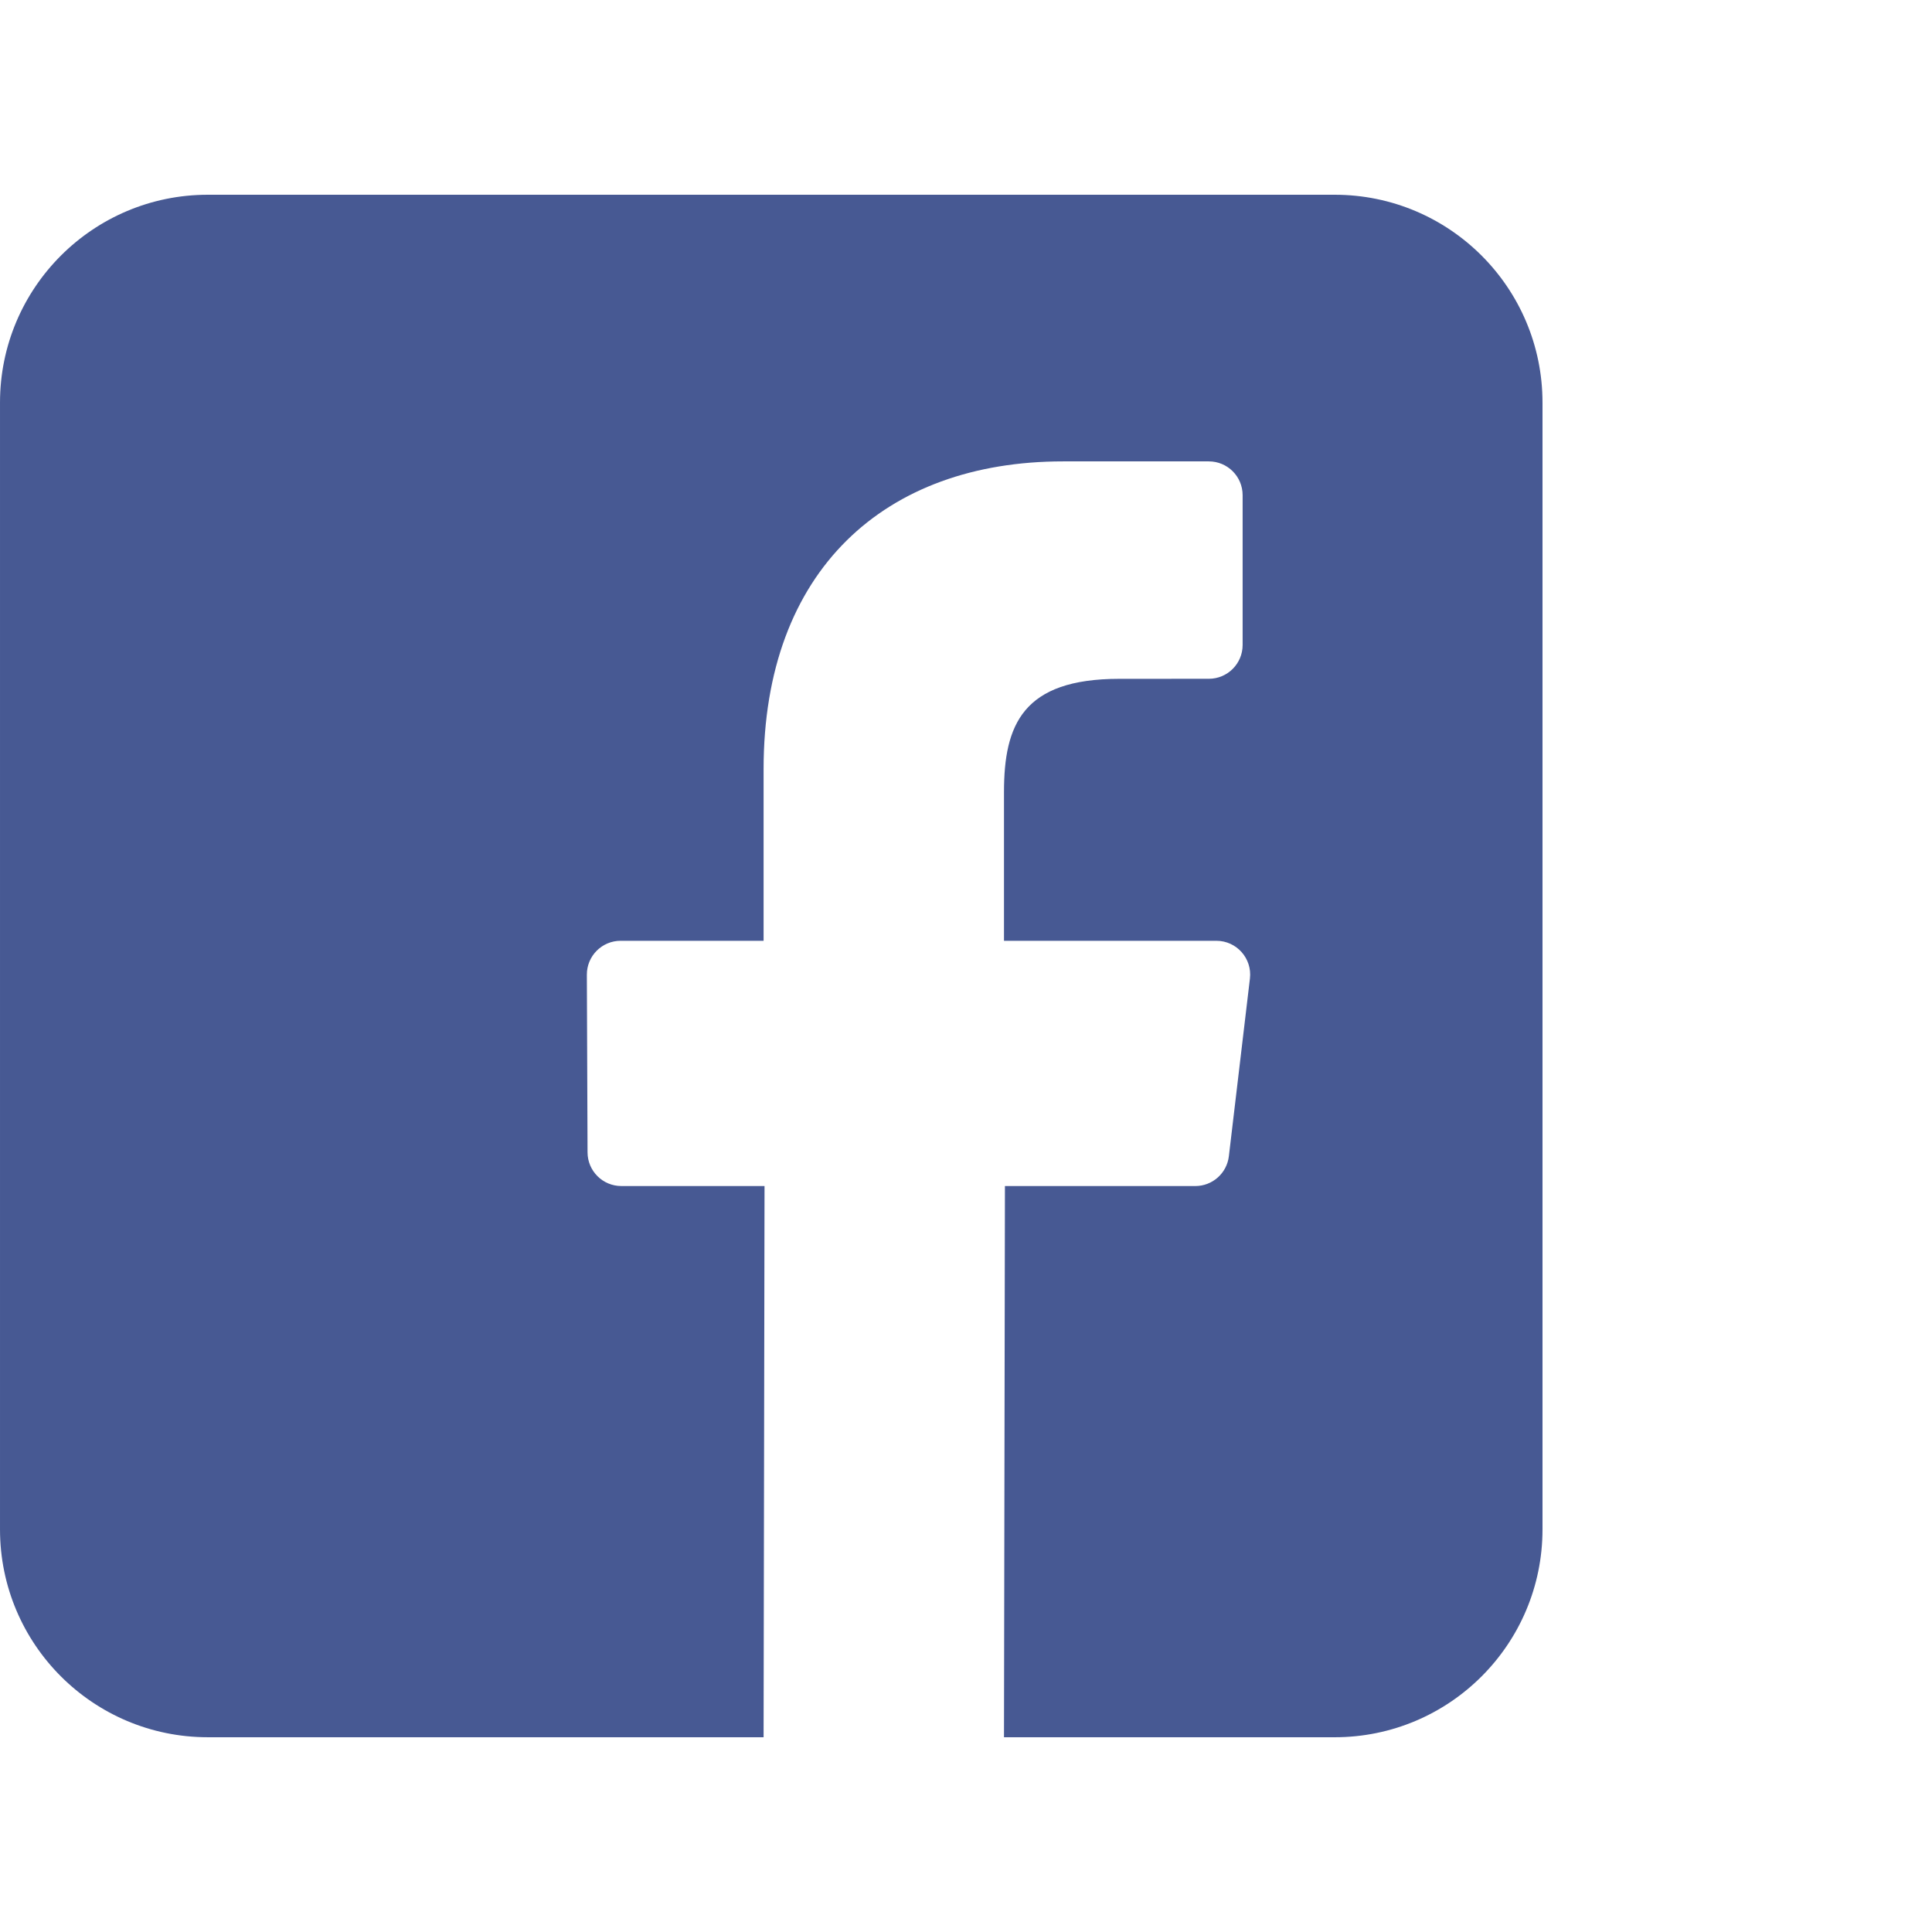
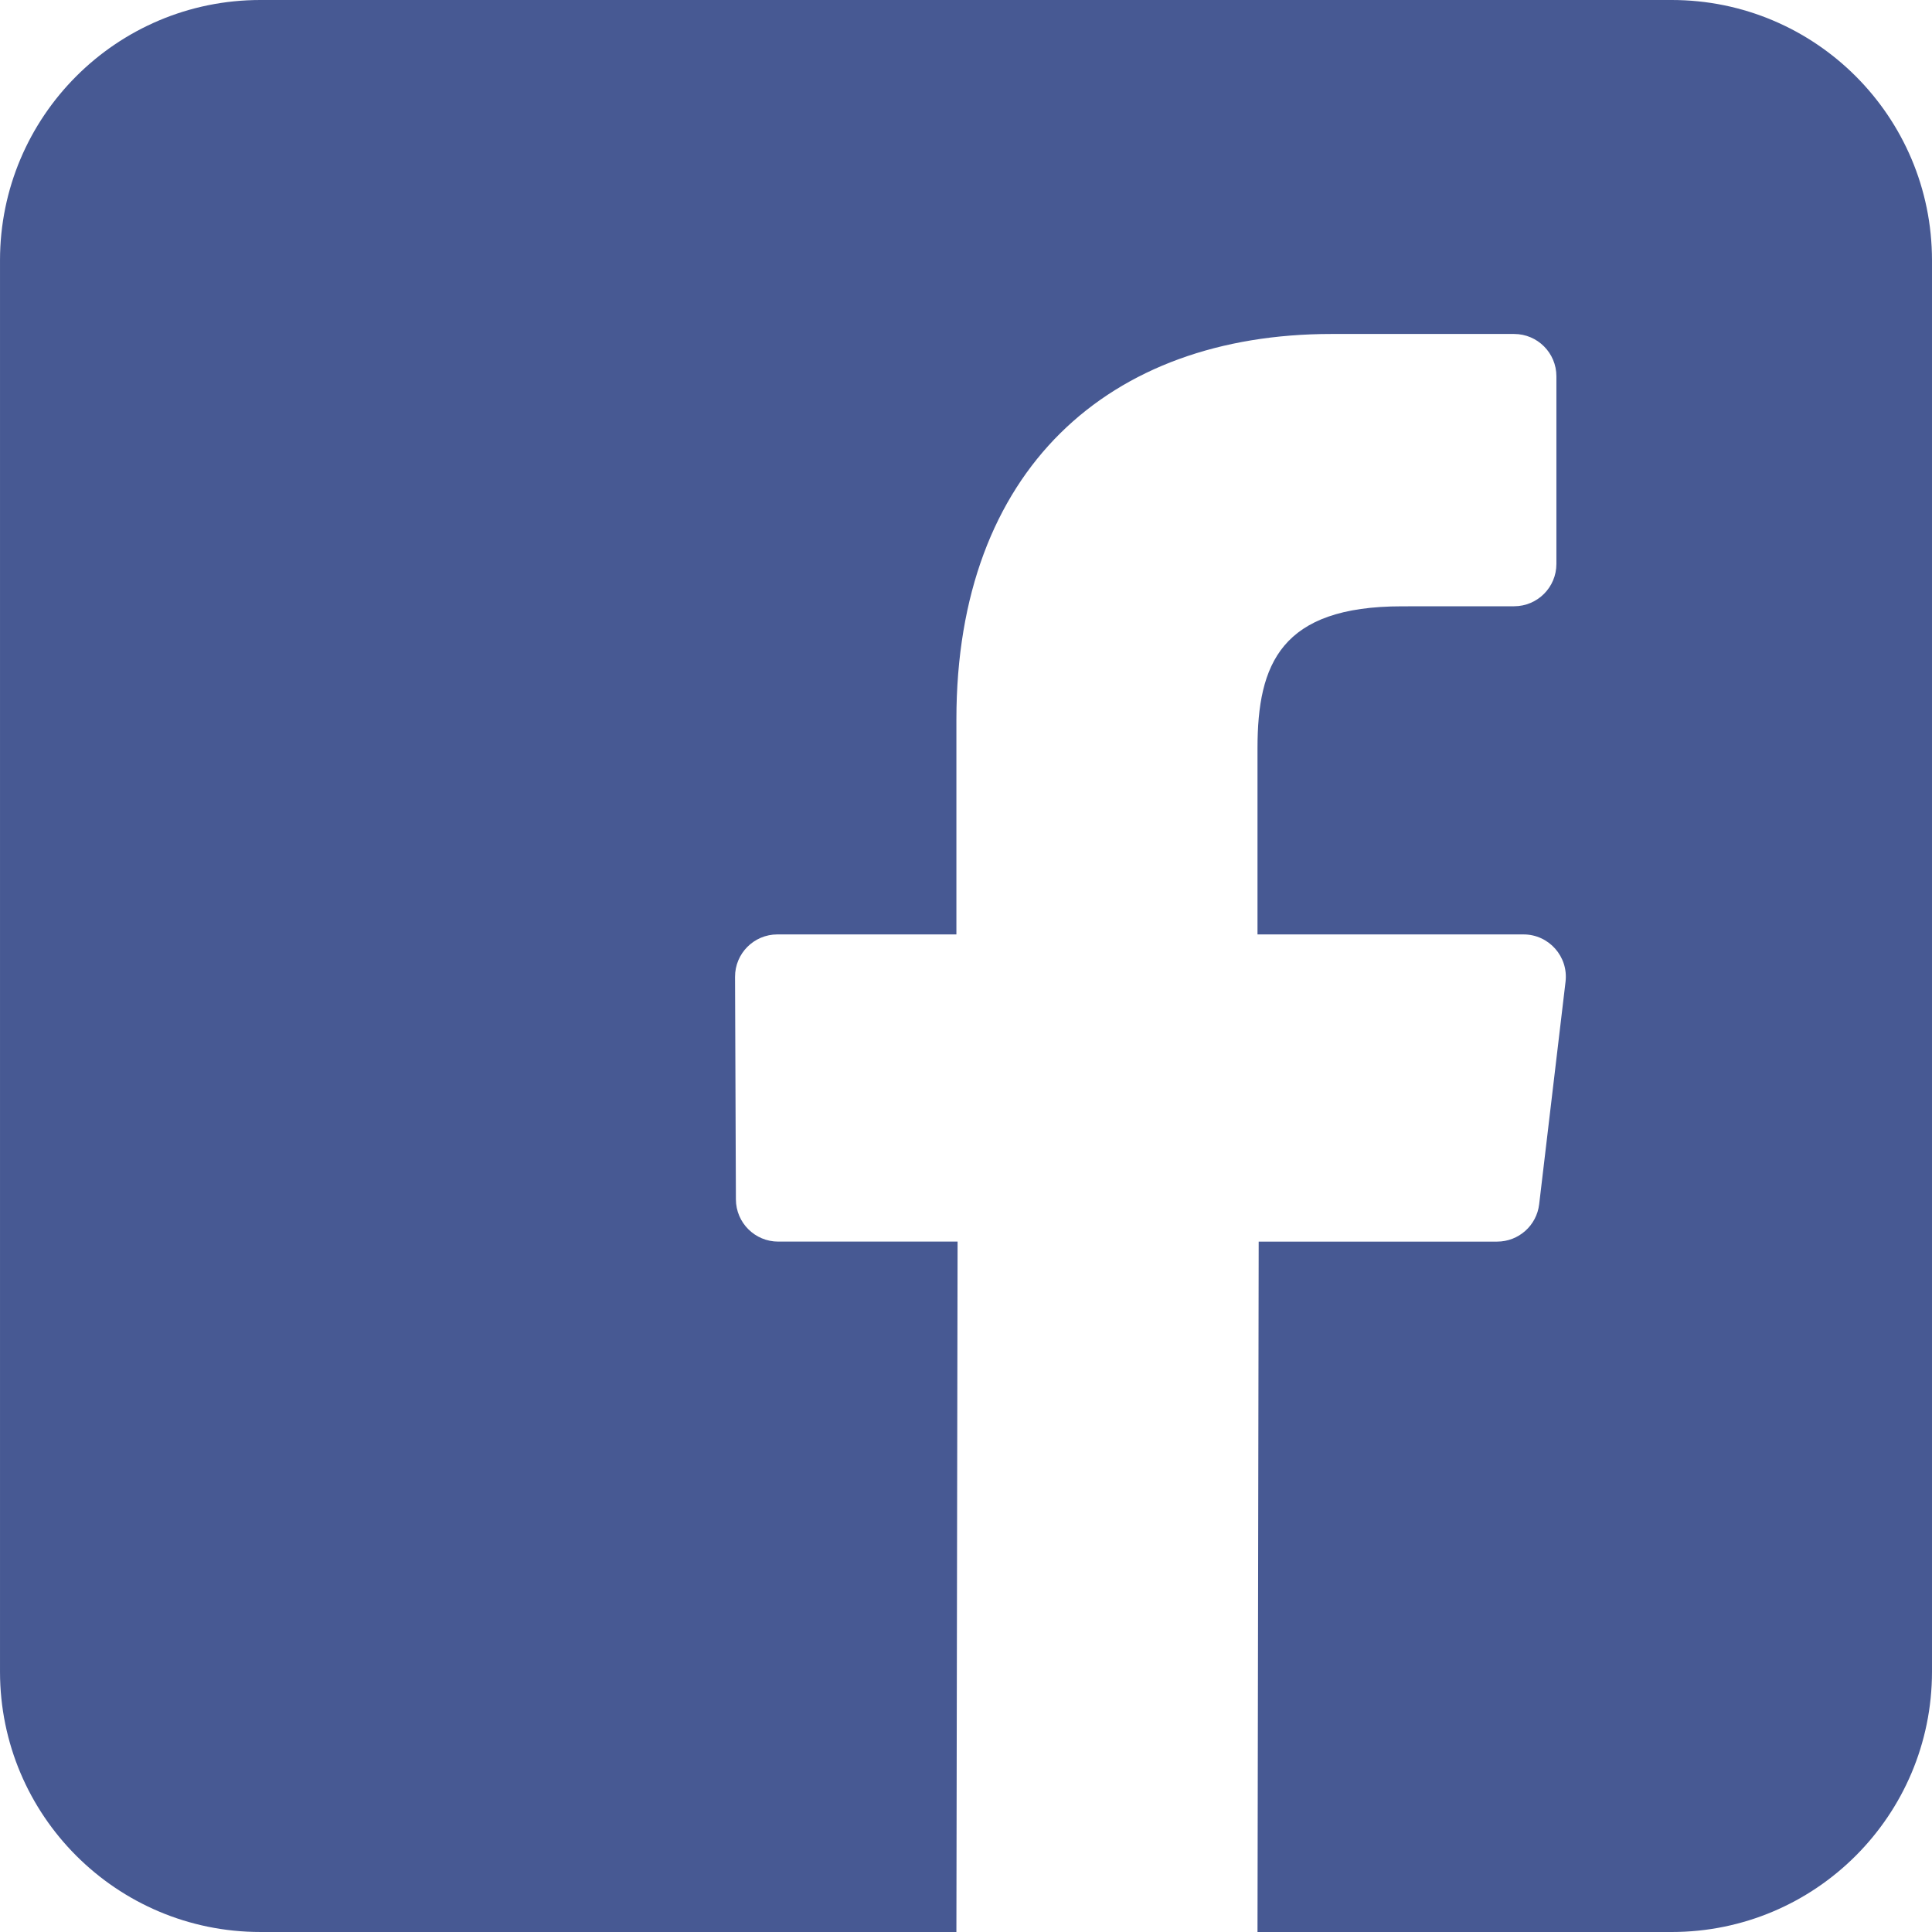
- <svg xmlns="http://www.w3.org/2000/svg" version="1.1" width="512" heigh="512">
+ <svg xmlns="http://www.w3.org/2000/svg" viewBox="0 0 408.788 408.788">
  <path style="fill:#475993;" d="M353.701,0H55.087C24.665,0,0.002,24.662,0.002,55.085v298.616c0,30.423,24.662,55.085,55.085,55.085 h147.275l0.251-146.078h-37.951c-4.932,0-8.935-3.988-8.954-8.92l-0.182-47.087c-0.019-4.959,3.996-8.989,8.955-8.989h37.882 v-45.498c0-52.8,32.247-81.55,79.348-81.55h38.65c4.945,0,8.955,4.009,8.955,8.955v39.704c0,4.944-4.007,8.952-8.95,8.955 l-23.719,0.011c-25.615,0-30.575,12.172-30.575,30.035v39.389h56.285c5.363,0,9.524,4.683,8.892,10.009l-5.581,47.087 c-0.534,4.506-4.355,7.901-8.892,7.901h-50.453l-0.251,146.078h87.631c30.422,0,55.084-24.662,55.084-55.084V55.085 C408.786,24.662,384.124,0,353.701,0z" />
</svg>
